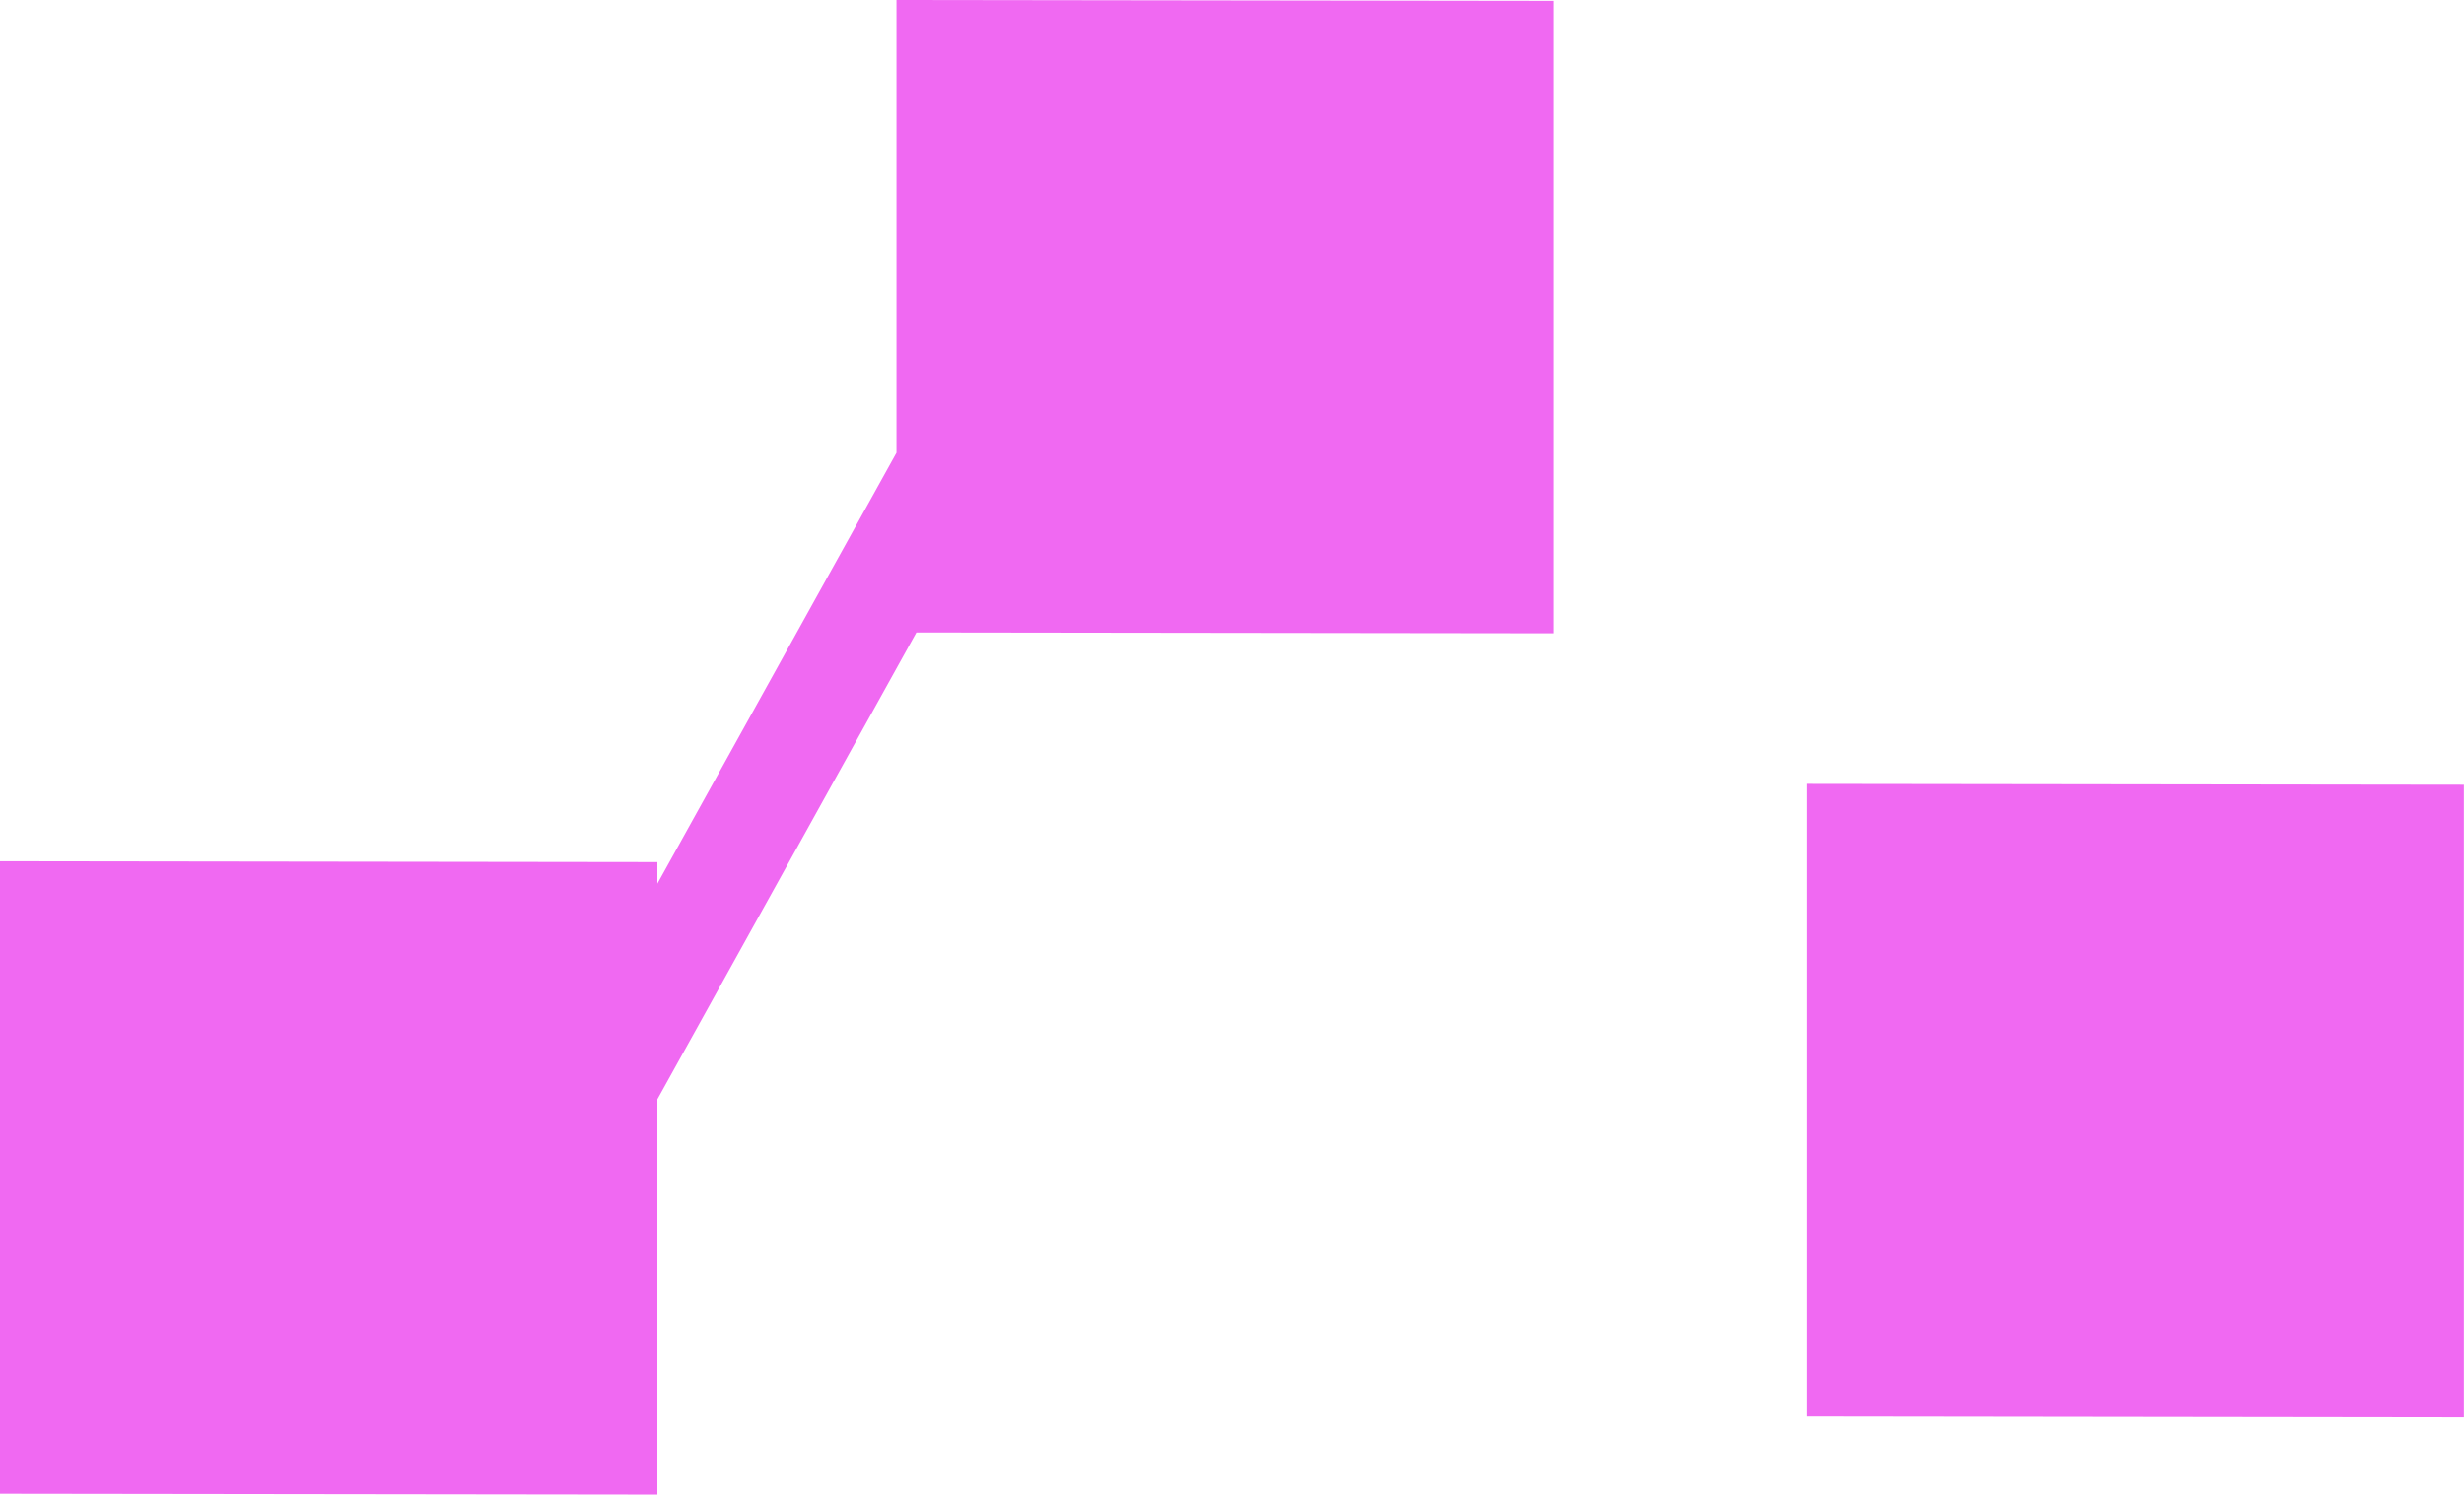
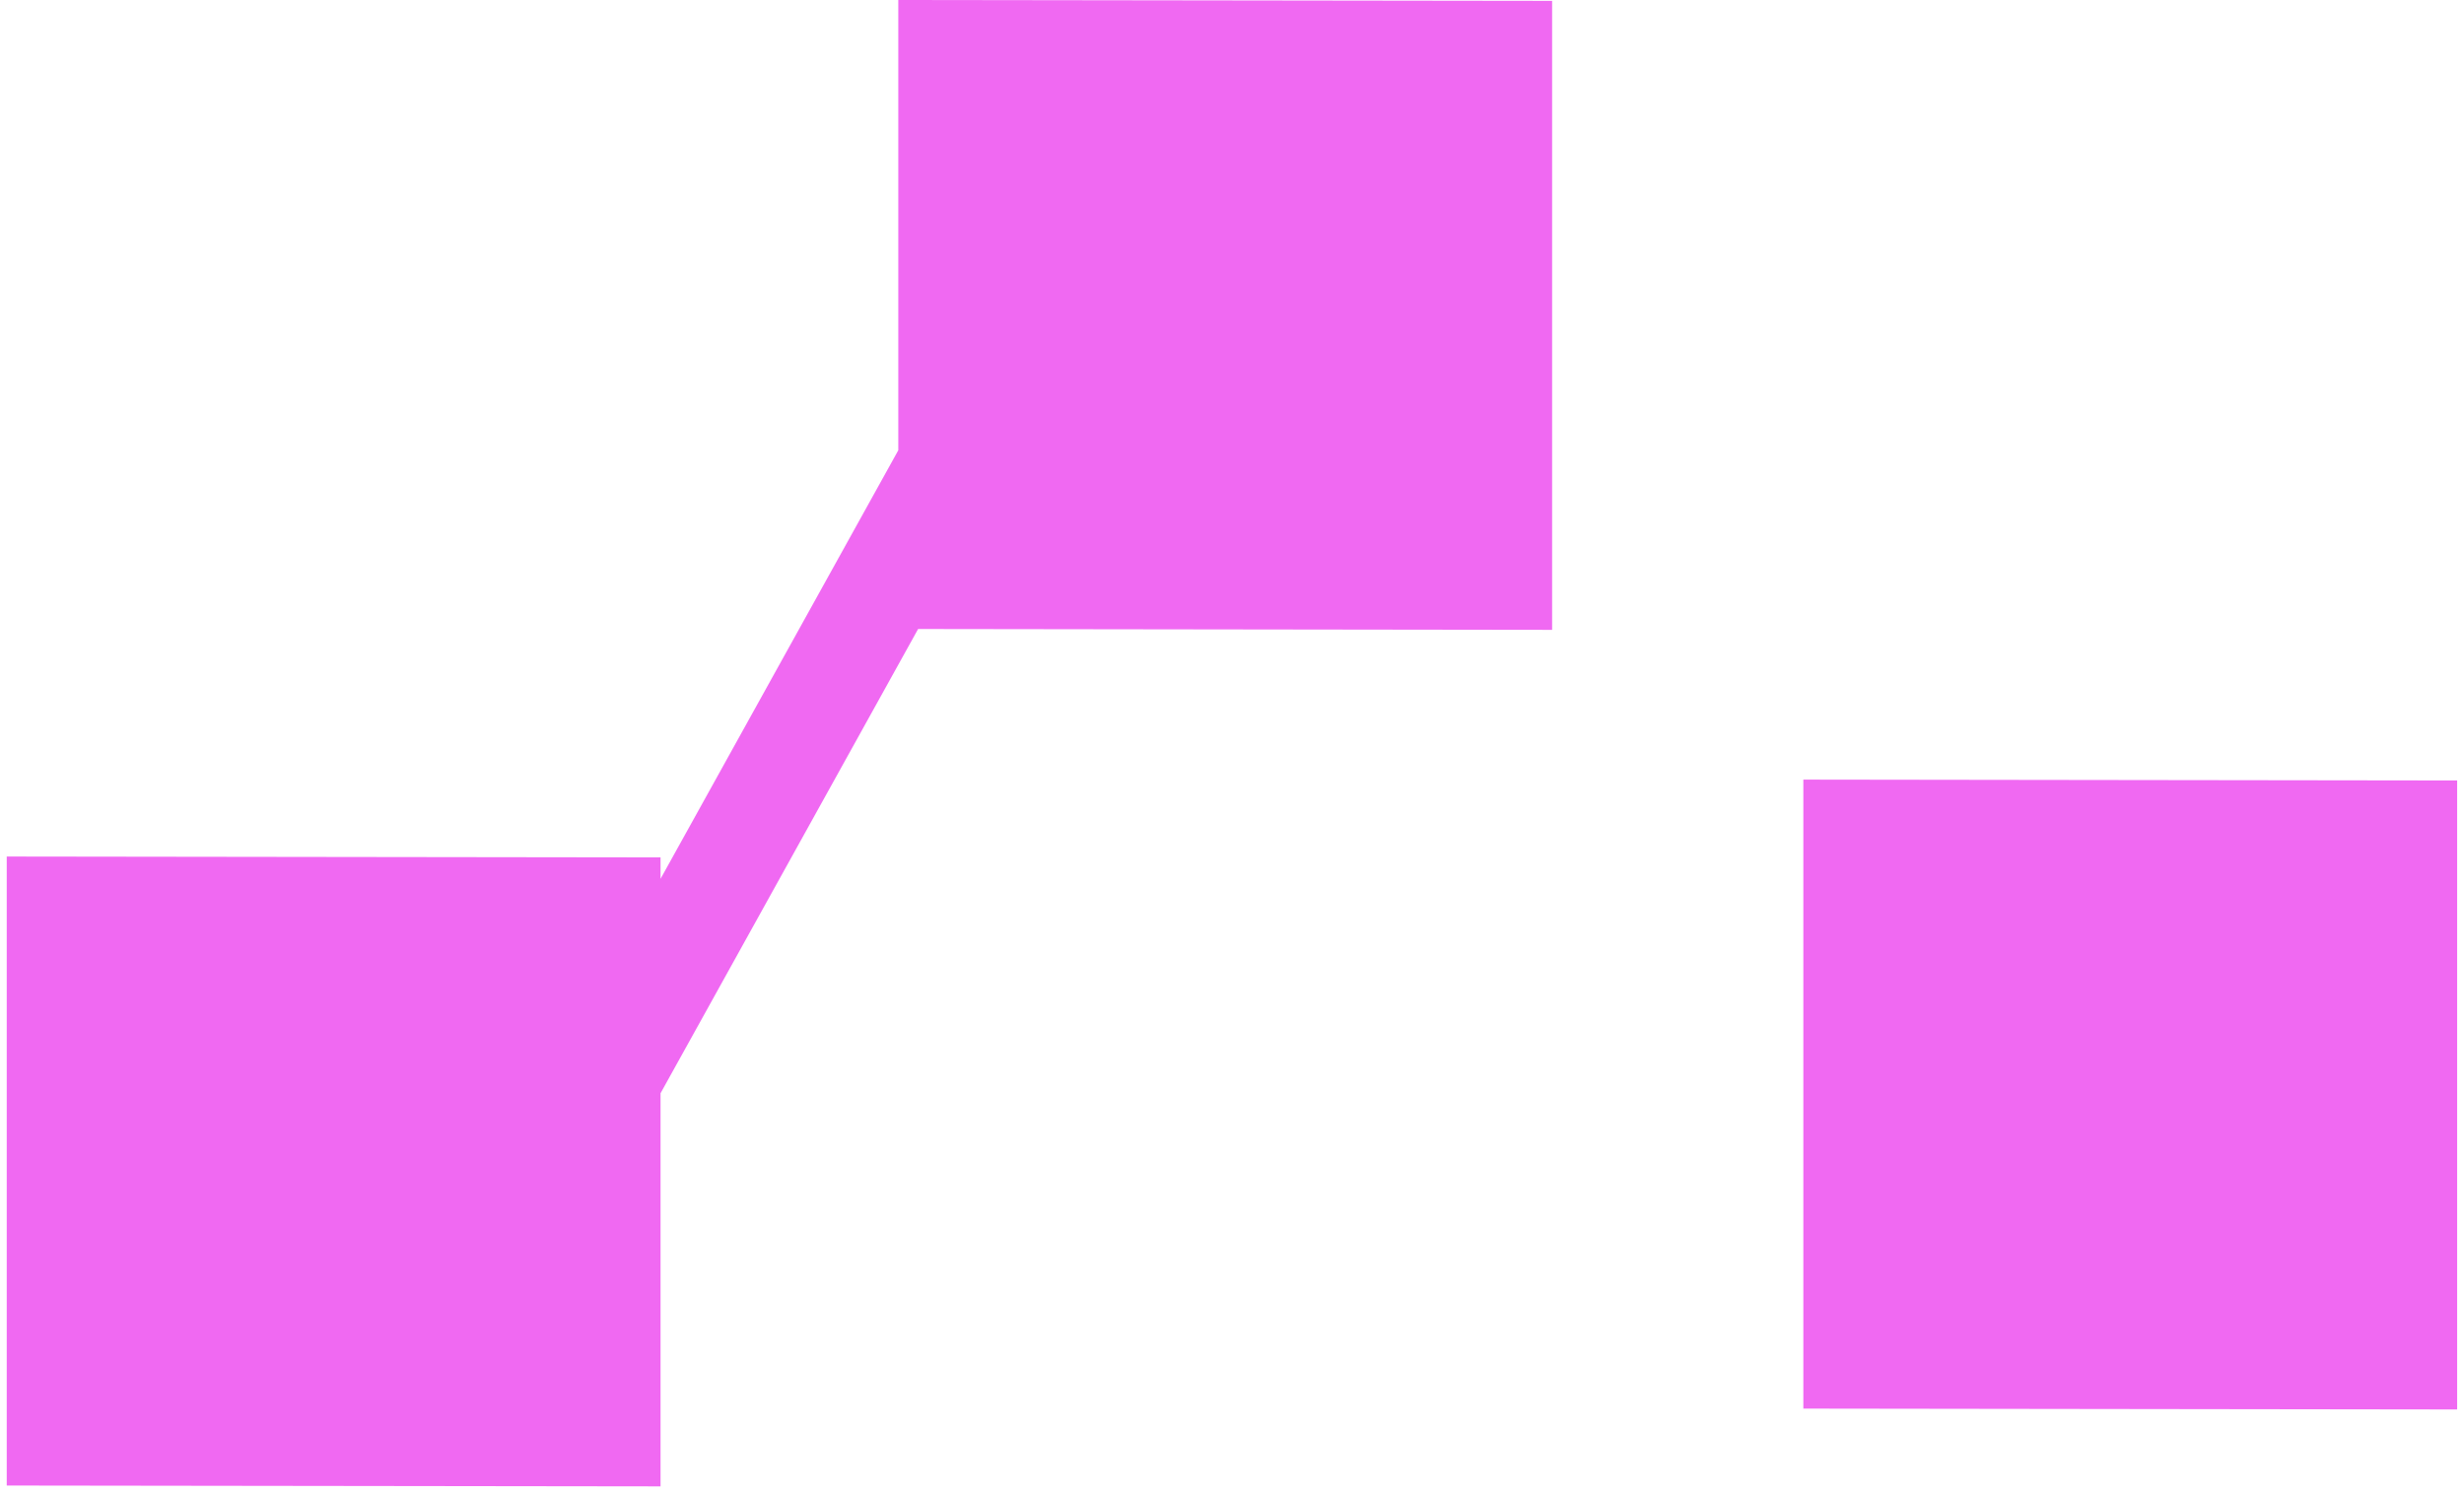
- <svg xmlns="http://www.w3.org/2000/svg" width="182" height="110.407" viewBox="0 0 182 110.407">
-   <defs>
-     <style>
-       .cls-1 {
-         fill: #f069f2;
-         fill-rule: evenodd;
-       }
-     </style>
-   </defs>
-   <path id="examples_network.png_examples_network.svg" data-name="examples/network.png,examples/network.svg" class="cls-1" d="M763.433,447.158v-46.72l48.558,0.064v46.72Zm-84.875-23.423v29.2L630,452.872v-46.72l48.558,0.064v1.592l17.658-31.832V342.53l48.559,0.064v46.72l-47.088-.062Z" transform="translate(-630 -342.531)" />
+ <svg xmlns="http://www.w3.org/2000/svg" width="183" height="111" viewBox="0 0 183 111" fill="none">
+   <path fill-rule="evenodd" clip-rule="evenodd" d="M133.933 104.627V57.907L182.491 57.971V104.691L133.933 104.627ZM49.058 81.204V110.404L0.5 110.341V63.621L49.058 63.685V65.277L66.716 33.445V-0.001L115.275 0.063V46.783L68.187 46.721L49.058 81.204Z" fill="#F069F2" />
</svg>
